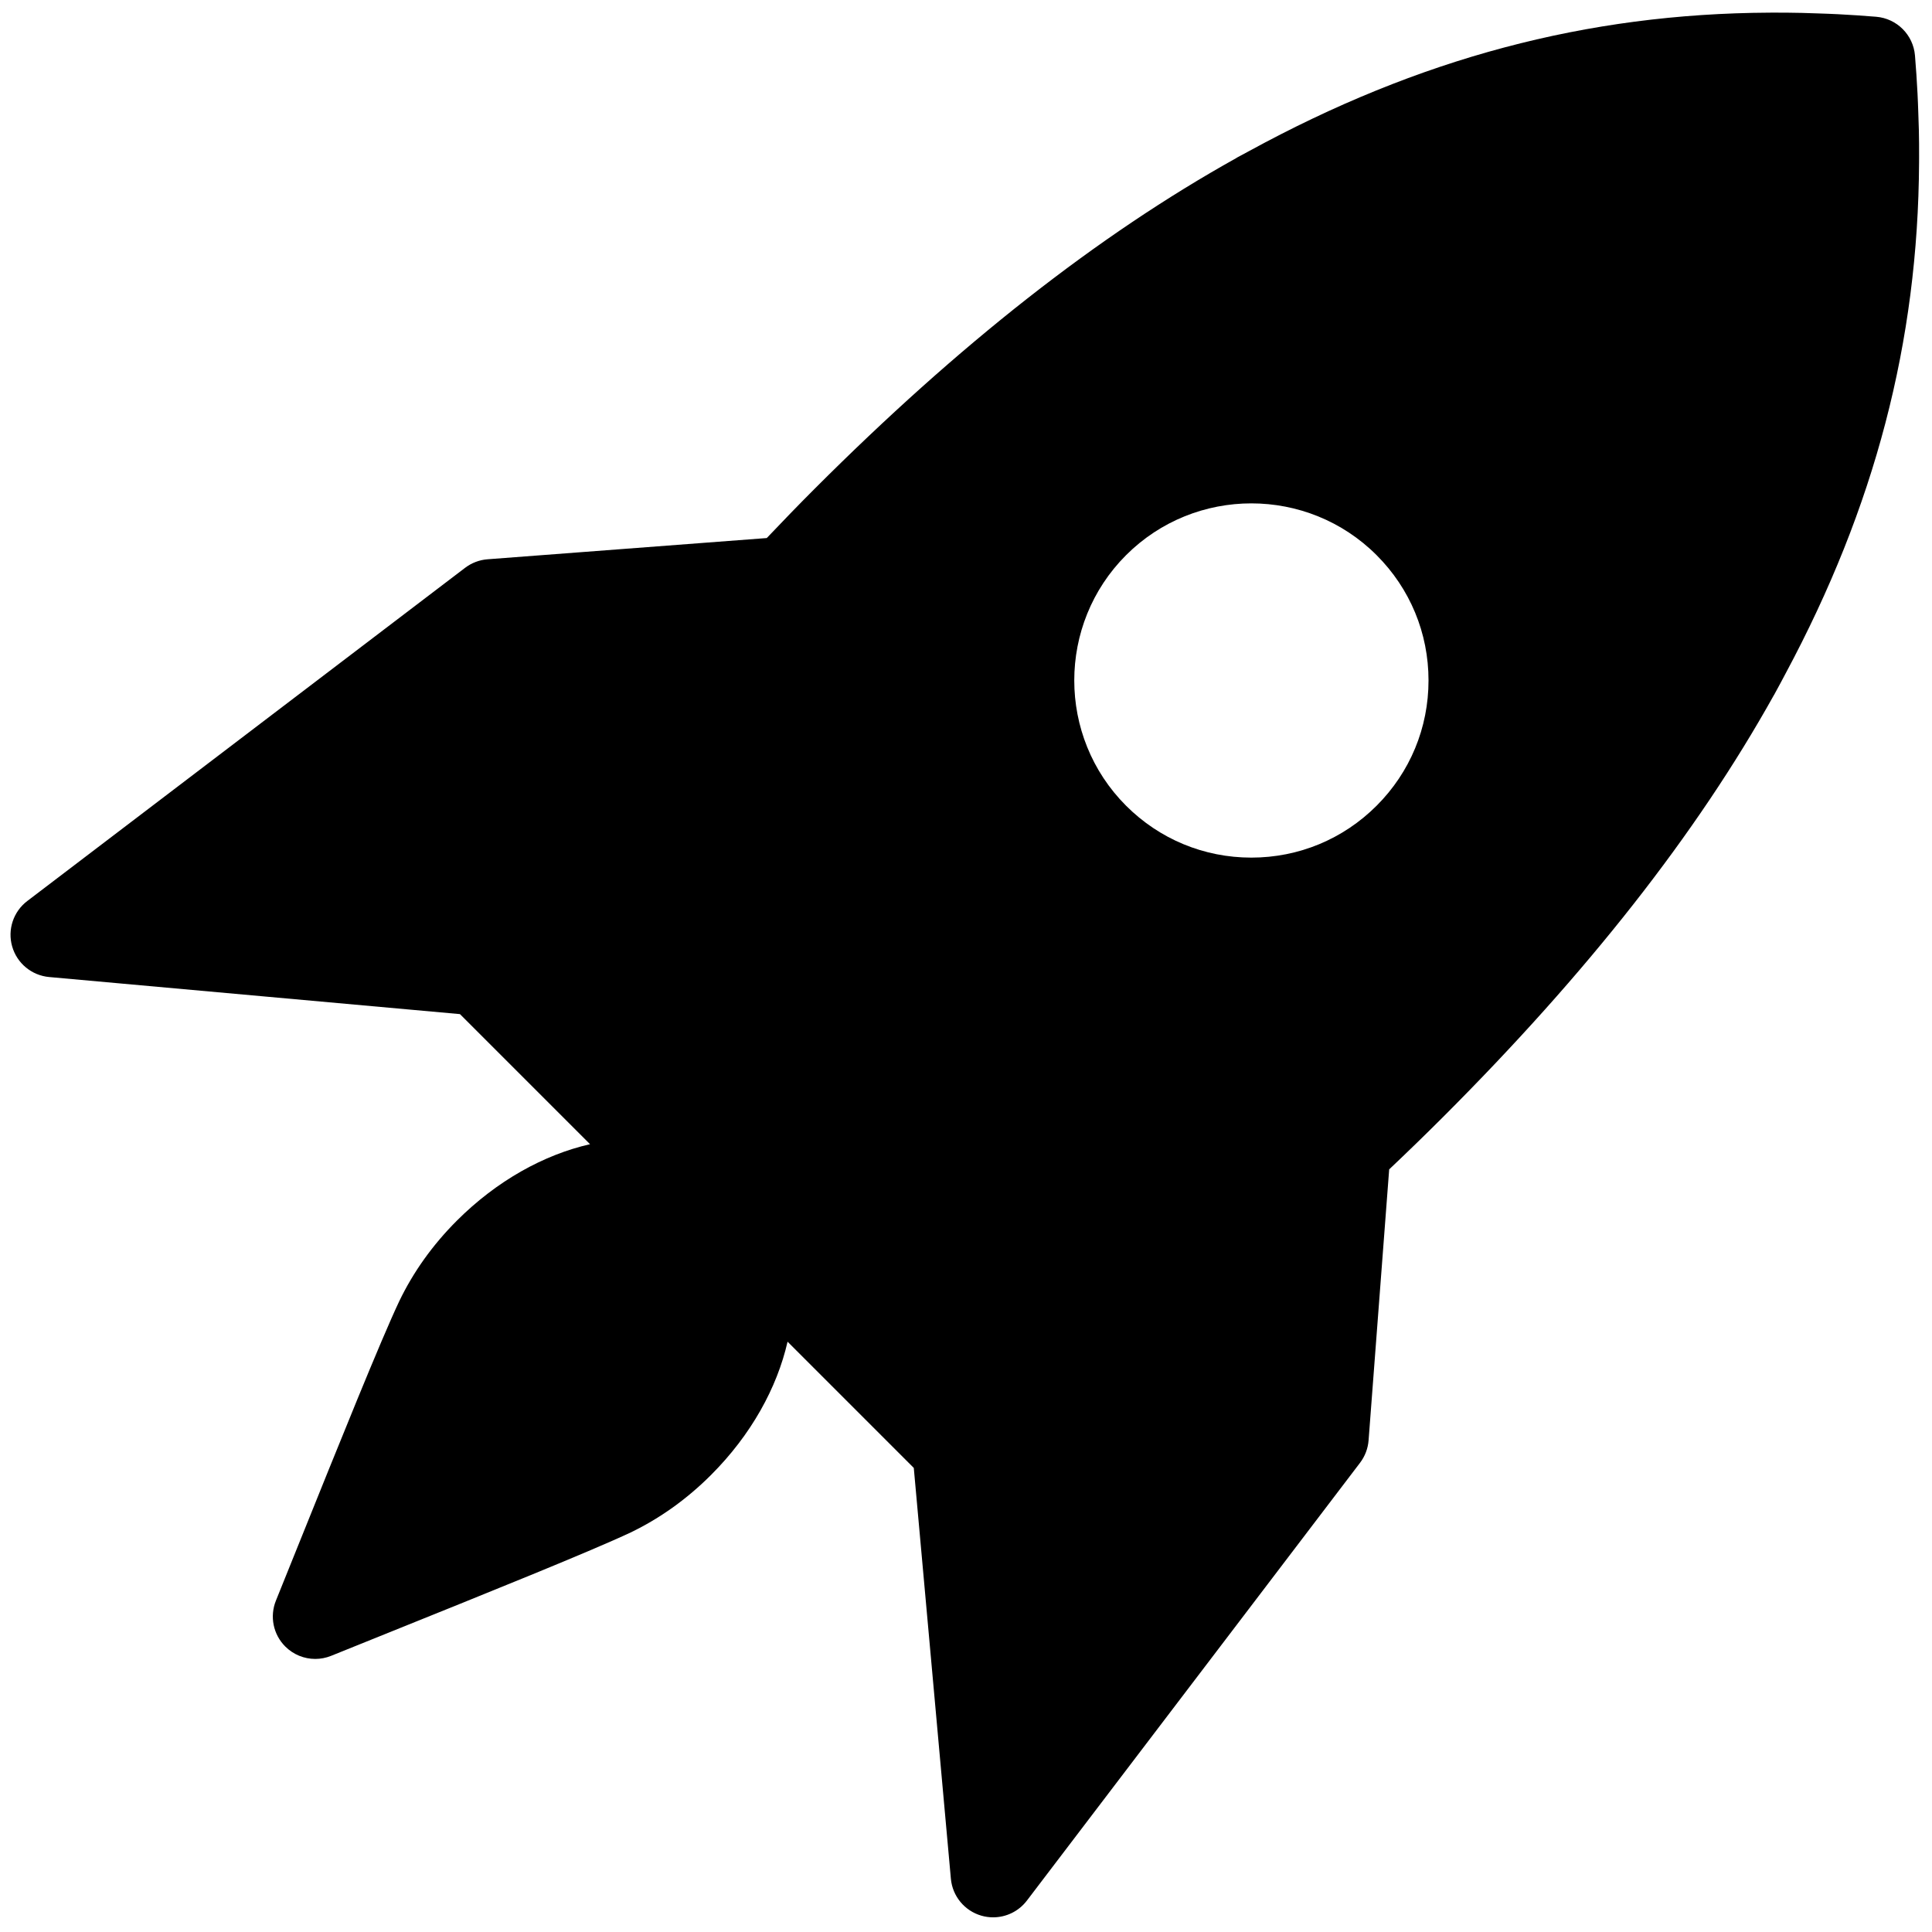
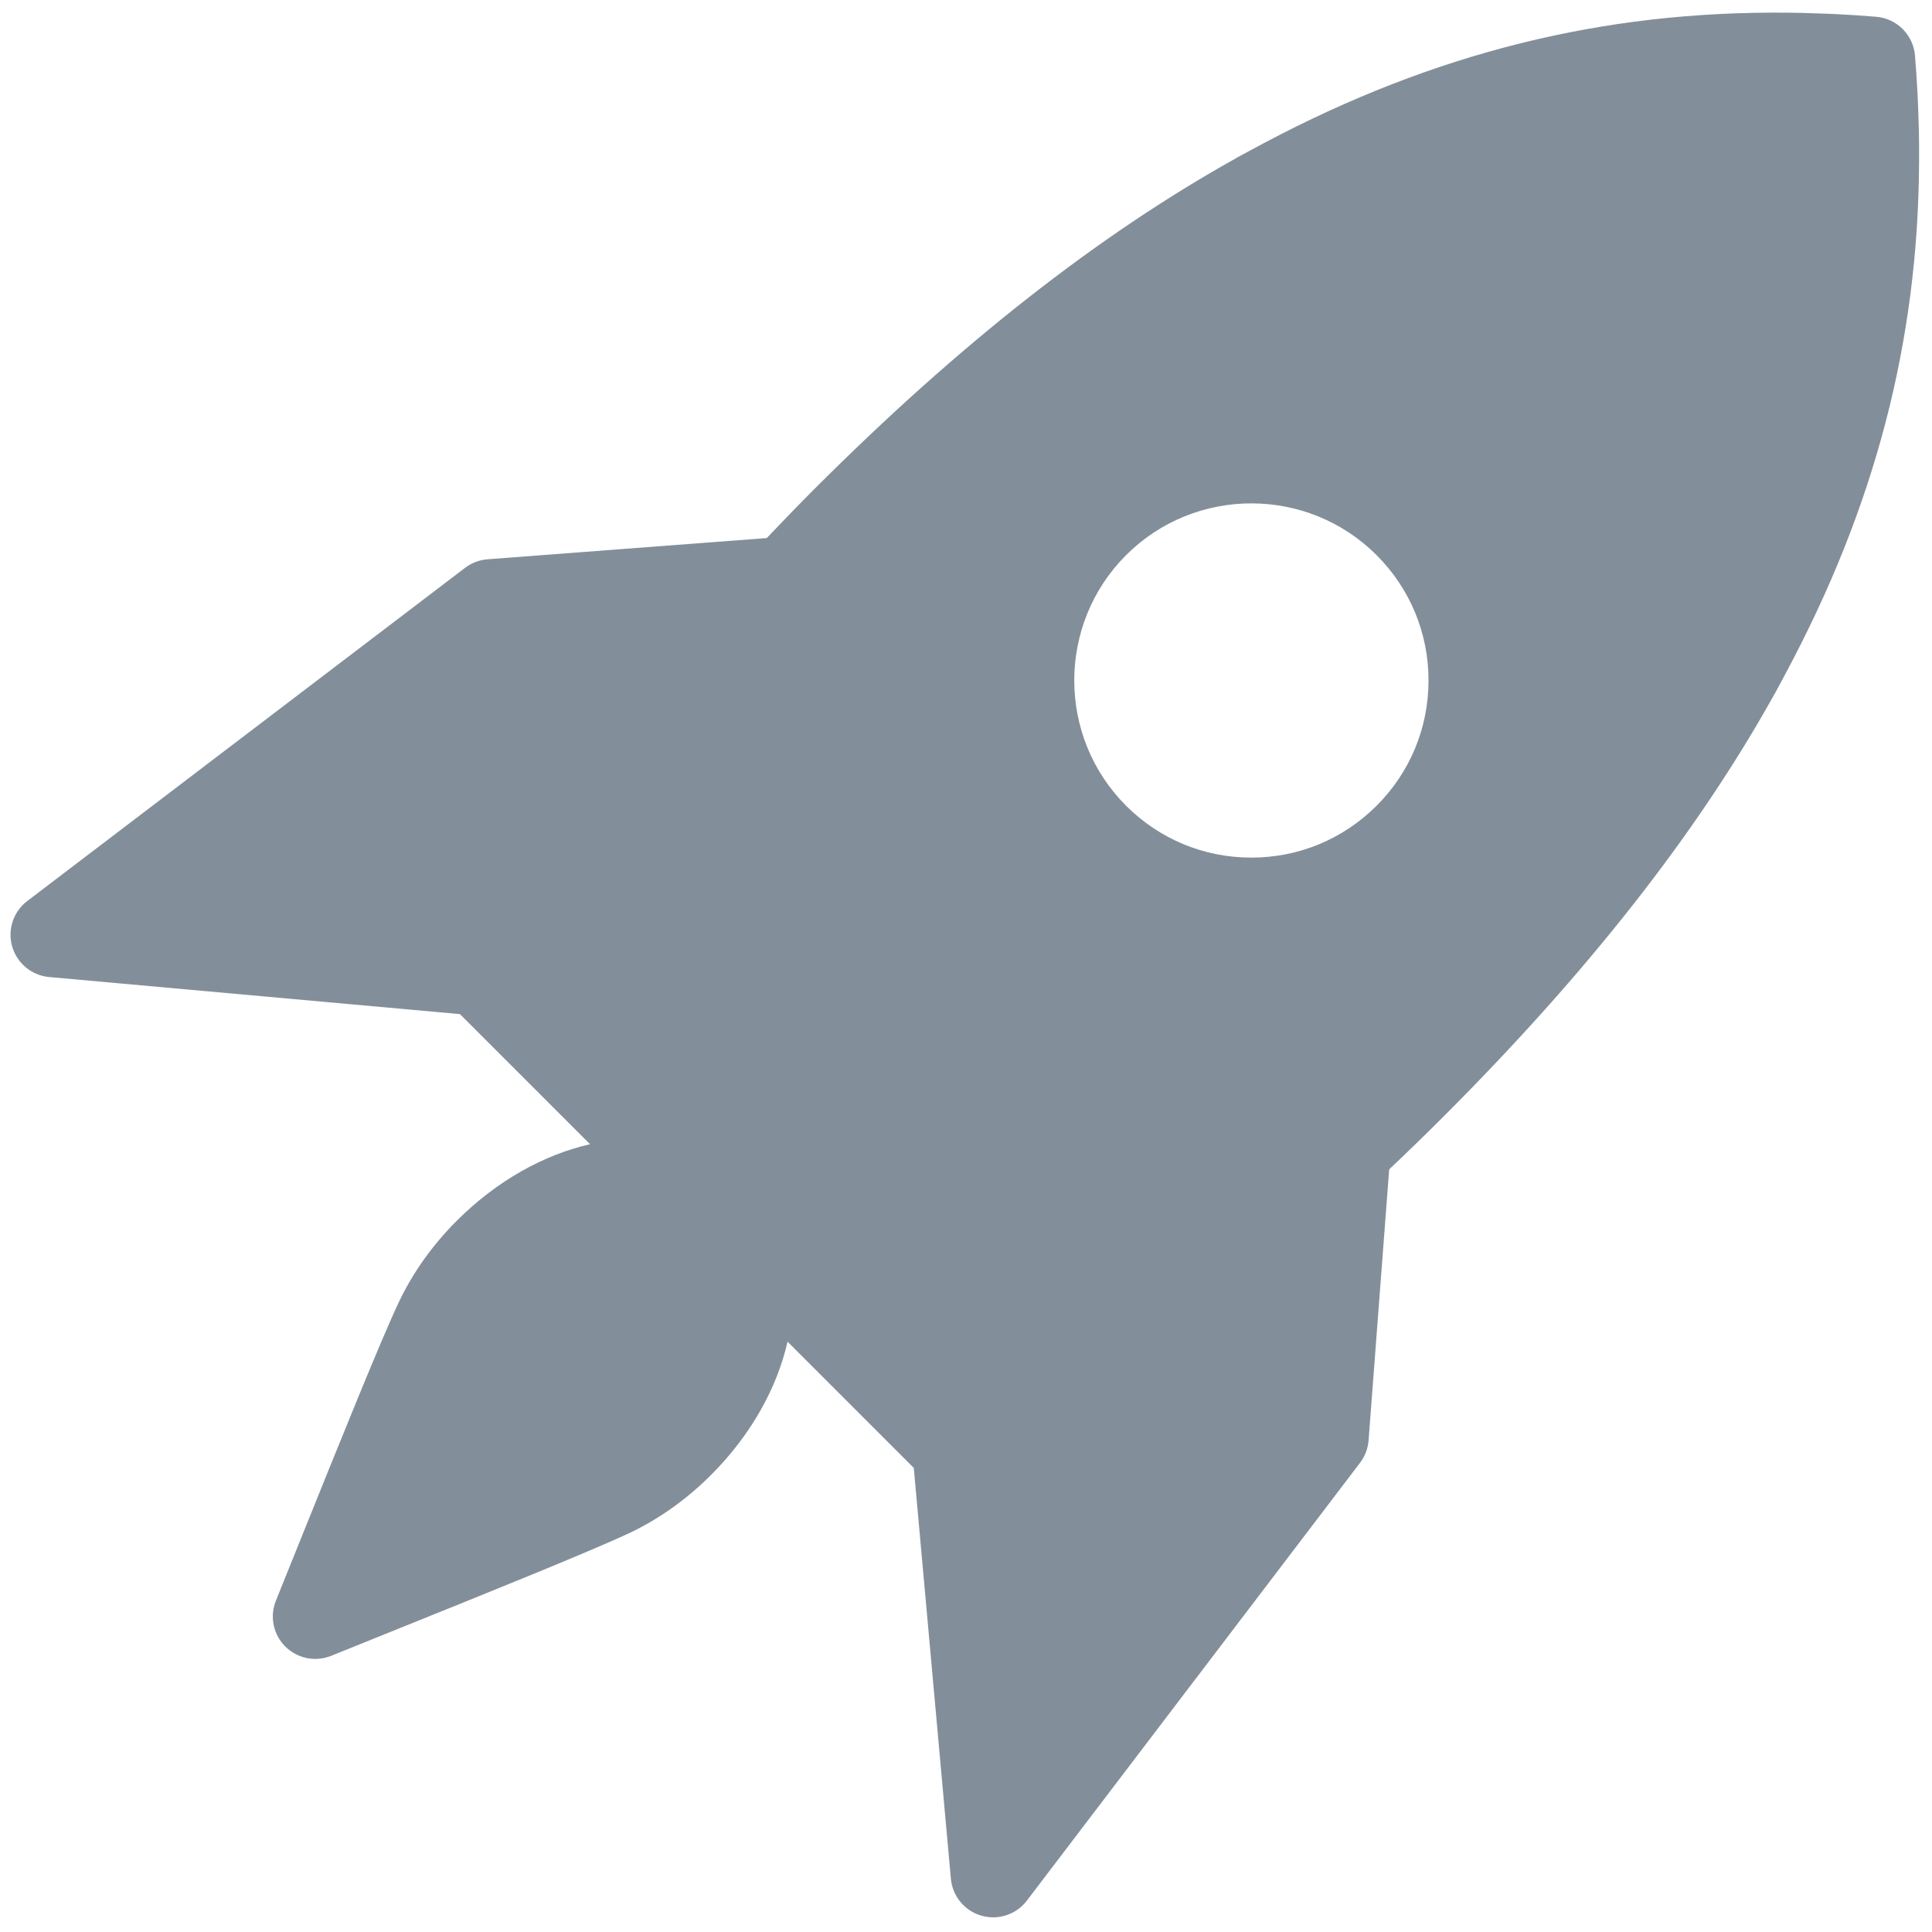
- <svg xmlns="http://www.w3.org/2000/svg" version="1.1" width="256" height="256" viewBox="0 0 256 256" xml:space="preserve">
-   <defs>
- </defs>
-   <g style="stroke: none; stroke-width: 0; stroke-dasharray: none; stroke-linecap: butt; stroke-linejoin: miter; stroke-miterlimit: 10; fill: none; fill-rule: nonzero; opacity: 1;" transform="translate(1.406593 1.406593) scale(2.81 2.81)">
-     <path d="M 89.983 5.63 c -0.006 -0.267 -0.016 -0.534 -0.026 -0.802 c -0.011 -0.299 -0.02 -0.597 -0.036 -0.897 c -0.031 -0.602 -0.07 -1.207 -0.121 -1.814 c -0.081 -0.973 -0.854 -1.745 -1.827 -1.827 c -0.607 -0.051 -1.21 -0.089 -1.811 -0.121 c -0.305 -0.016 -0.607 -0.025 -0.909 -0.036 c -0.262 -0.009 -0.525 -0.02 -0.786 -0.025 c -0.437 -0.01 -0.871 -0.013 -1.304 -0.013 c -0.072 0 -0.145 0 -0.217 0.001 c -8.628 0.042 -16.548 2.16 -24.544 6.526 C 58.261 6.7 58.12 6.773 57.979 6.85 c -0.05 0.028 -0.099 0.052 -0.149 0.08 c -0.011 0.006 -0.02 0.016 -0.031 0.022 c -6.556 3.654 -13.101 8.811 -19.875 15.585 c -0.77 0.77 -1.523 1.55 -2.268 2.334 l -13.164 1.001 c -0.385 0.029 -0.753 0.169 -1.06 0.402 L 0.785 41.987 c -0.657 0.5 -0.94 1.352 -0.711 2.145 c 0.228 0.793 0.92 1.364 1.742 1.439 l 19.373 1.749 l 6.134 6.134 c -2.174 0.497 -4.389 1.715 -6.286 3.611 c -1.136 1.137 -2.048 2.411 -2.716 3.803 c -0.873 1.849 -2.79 6.61 -4.82 11.651 l -0.991 2.459 c -0.3 0.744 -0.127 1.595 0.441 2.162 c 0.382 0.383 0.894 0.586 1.415 0.586 c 0.251 0 0.505 -0.048 0.748 -0.146 l 2.547 -1.027 c 5 -2.014 9.723 -3.917 11.576 -4.79 c 1.38 -0.664 2.655 -1.576 3.79 -2.711 c 1.896 -1.896 3.113 -4.111 3.61 -6.285 l 5.952 5.952 l 1.749 19.372 c 0.074 0.822 0.646 1.514 1.439 1.742 c 0.183 0.053 0.369 0.078 0.553 0.078 c 0.614 0 1.207 -0.283 1.592 -0.789 l 15.711 -20.646 c 0.233 -0.307 0.373 -0.675 0.402 -1.06 l 0.971 -12.775 c 0.857 -0.811 1.706 -1.635 2.547 -2.475 c 6.779 -6.779 11.939 -13.327 15.594 -19.887 c 0.004 -0.007 0.01 -0.013 0.014 -0.02 c 0.018 -0.032 0.033 -0.063 0.051 -0.095 c 0.167 -0.301 0.326 -0.602 0.486 -0.904 c 4.207 -7.847 6.251 -15.635 6.295 -24.099 c 0.001 -0.083 0.001 -0.165 0.001 -0.248 C 89.996 6.488 89.993 6.06 89.983 5.63 z M 64.413 37.493 c -1.577 1.577 -3.675 2.447 -5.907 2.447 c -2.231 0 -4.329 -0.869 -5.907 -2.447 c -3.257 -3.258 -3.257 -8.557 0 -11.815 v 0 c 3.259 -3.257 8.559 -3.255 11.814 0 c 1.578 1.577 2.448 3.675 2.448 5.907 S 65.992 35.915 64.413 37.493 z" style="stroke: none; stroke-width: 1; stroke-dasharray: none; stroke-linecap: butt; stroke-linejoin: miter; stroke-miterlimit: 10; fill: rgb(0,0,0); fill-rule: nonzero; opacity: 1;" transform=" matrix(1 0 0 1 0 0) " stroke-linecap="round" />
+ <svg xmlns="http://www.w3.org/2000/svg" version="1.1" width="25" height="25" viewBox="0 0 256 256" xml:space="preserve">
+   <defs />
+   <g style="                     stroke: none;                     stroke-width: 0;                     stroke-dasharray: none;                     stroke-linecap: butt;                     stroke-linejoin: miter;                     stroke-miterlimit: 10;                     fill: none;                     fill-rule: nonzero;                     opacity: 1;                   " transform="translate(1.406593 1.406593) scale(2.81 2.81)">
+     <path d="M 89.983 5.63 c -0.006 -0.267 -0.016 -0.534 -0.026 -0.802 c -0.011 -0.299 -0.02 -0.597 -0.036 -0.897 c -0.031 -0.602 -0.07 -1.207 -0.121 -1.814 c -0.081 -0.973 -0.854 -1.745 -1.827 -1.827 c -0.607 -0.051 -1.21 -0.089 -1.811 -0.121 c -0.305 -0.016 -0.607 -0.025 -0.909 -0.036 c -0.262 -0.009 -0.525 -0.02 -0.786 -0.025 c -0.437 -0.01 -0.871 -0.013 -1.304 -0.013 c -0.072 0 -0.145 0 -0.217 0.001 c -8.628 0.042 -16.548 2.16 -24.544 6.526 C 58.261 6.7 58.12 6.773 57.979 6.85 c -0.05 0.028 -0.099 0.052 -0.149 0.08 c -0.011 0.006 -0.02 0.016 -0.031 0.022 c -6.556 3.654 -13.101 8.811 -19.875 15.585 c -0.77 0.77 -1.523 1.55 -2.268 2.334 l -13.164 1.001 c -0.385 0.029 -0.753 0.169 -1.06 0.402 L 0.785 41.987 c -0.657 0.5 -0.94 1.352 -0.711 2.145 c 0.228 0.793 0.92 1.364 1.742 1.439 l 19.373 1.749 l 6.134 6.134 c -2.174 0.497 -4.389 1.715 -6.286 3.611 c -1.136 1.137 -2.048 2.411 -2.716 3.803 c -0.873 1.849 -2.79 6.61 -4.82 11.651 l -0.991 2.459 c -0.3 0.744 -0.127 1.595 0.441 2.162 c 0.382 0.383 0.894 0.586 1.415 0.586 c 0.251 0 0.505 -0.048 0.748 -0.146 l 2.547 -1.027 c 5 -2.014 9.723 -3.917 11.576 -4.79 c 1.38 -0.664 2.655 -1.576 3.79 -2.711 c 1.896 -1.896 3.113 -4.111 3.61 -6.285 l 5.952 5.952 l 1.749 19.372 c 0.074 0.822 0.646 1.514 1.439 1.742 c 0.183 0.053 0.369 0.078 0.553 0.078 c 0.614 0 1.207 -0.283 1.592 -0.789 l 15.711 -20.646 c 0.233 -0.307 0.373 -0.675 0.402 -1.06 l 0.971 -12.775 c 0.857 -0.811 1.706 -1.635 2.547 -2.475 c 6.779 -6.779 11.939 -13.327 15.594 -19.887 c 0.004 -0.007 0.01 -0.013 0.014 -0.02 c 0.018 -0.032 0.033 -0.063 0.051 -0.095 c 0.167 -0.301 0.326 -0.602 0.486 -0.904 c 4.207 -7.847 6.251 -15.635 6.295 -24.099 c 0.001 -0.083 0.001 -0.165 0.001 -0.248 C 89.996 6.488 89.993 6.06 89.983 5.63 z M 64.413 37.493 c -1.577 1.577 -3.675 2.447 -5.907 2.447 c -2.231 0 -4.329 -0.869 -5.907 -2.447 c -3.257 -3.258 -3.257 -8.557 0 -11.815 v 0 c 3.259 -3.257 8.559 -3.255 11.814 0 c 1.578 1.577 2.448 3.675 2.448 5.907 S 65.992 35.915 64.413 37.493 z" style="                       stroke: none;                       stroke-width: 1;                       stroke-dasharray: none;                       stroke-linecap: butt;                       stroke-linejoin: miter;                       stroke-miterlimit: 10;                       fill: #828f9a;                       fill-rule: nonzero;                       opacity: 1;                     " transform=" matrix(1 0 0 1 0 0) " stroke-linecap="round" />
  </g>
</svg>
